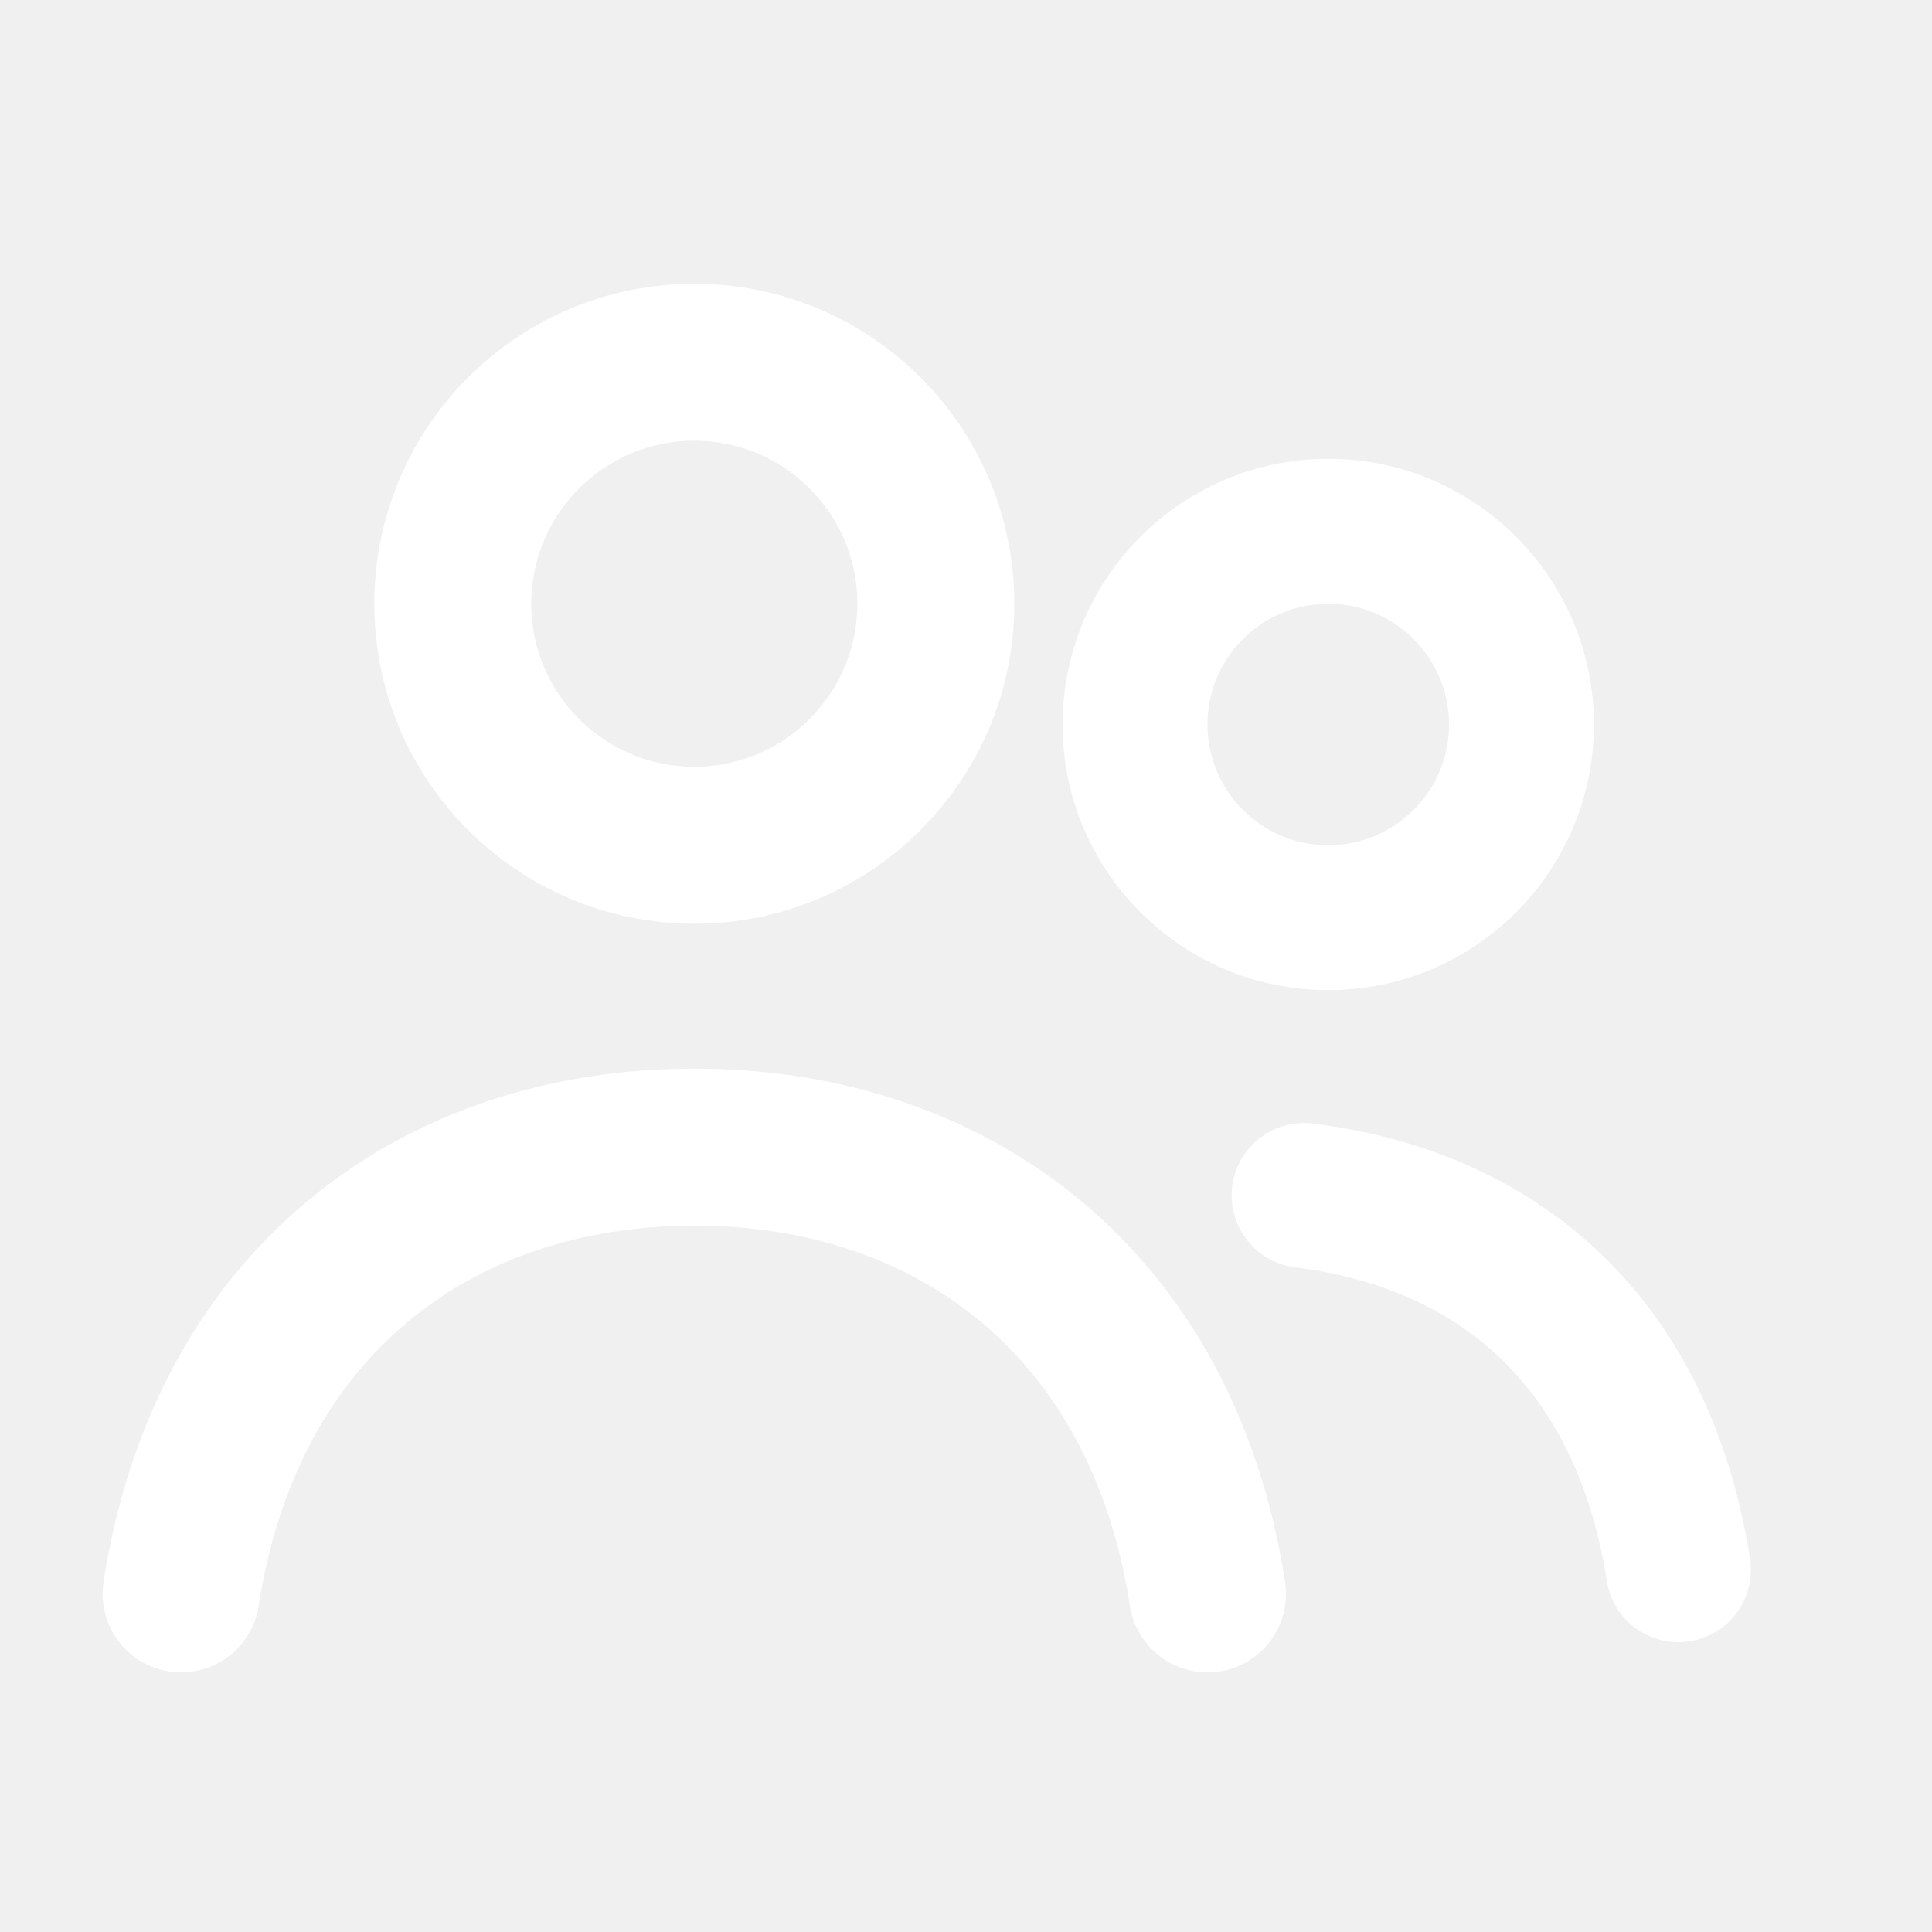
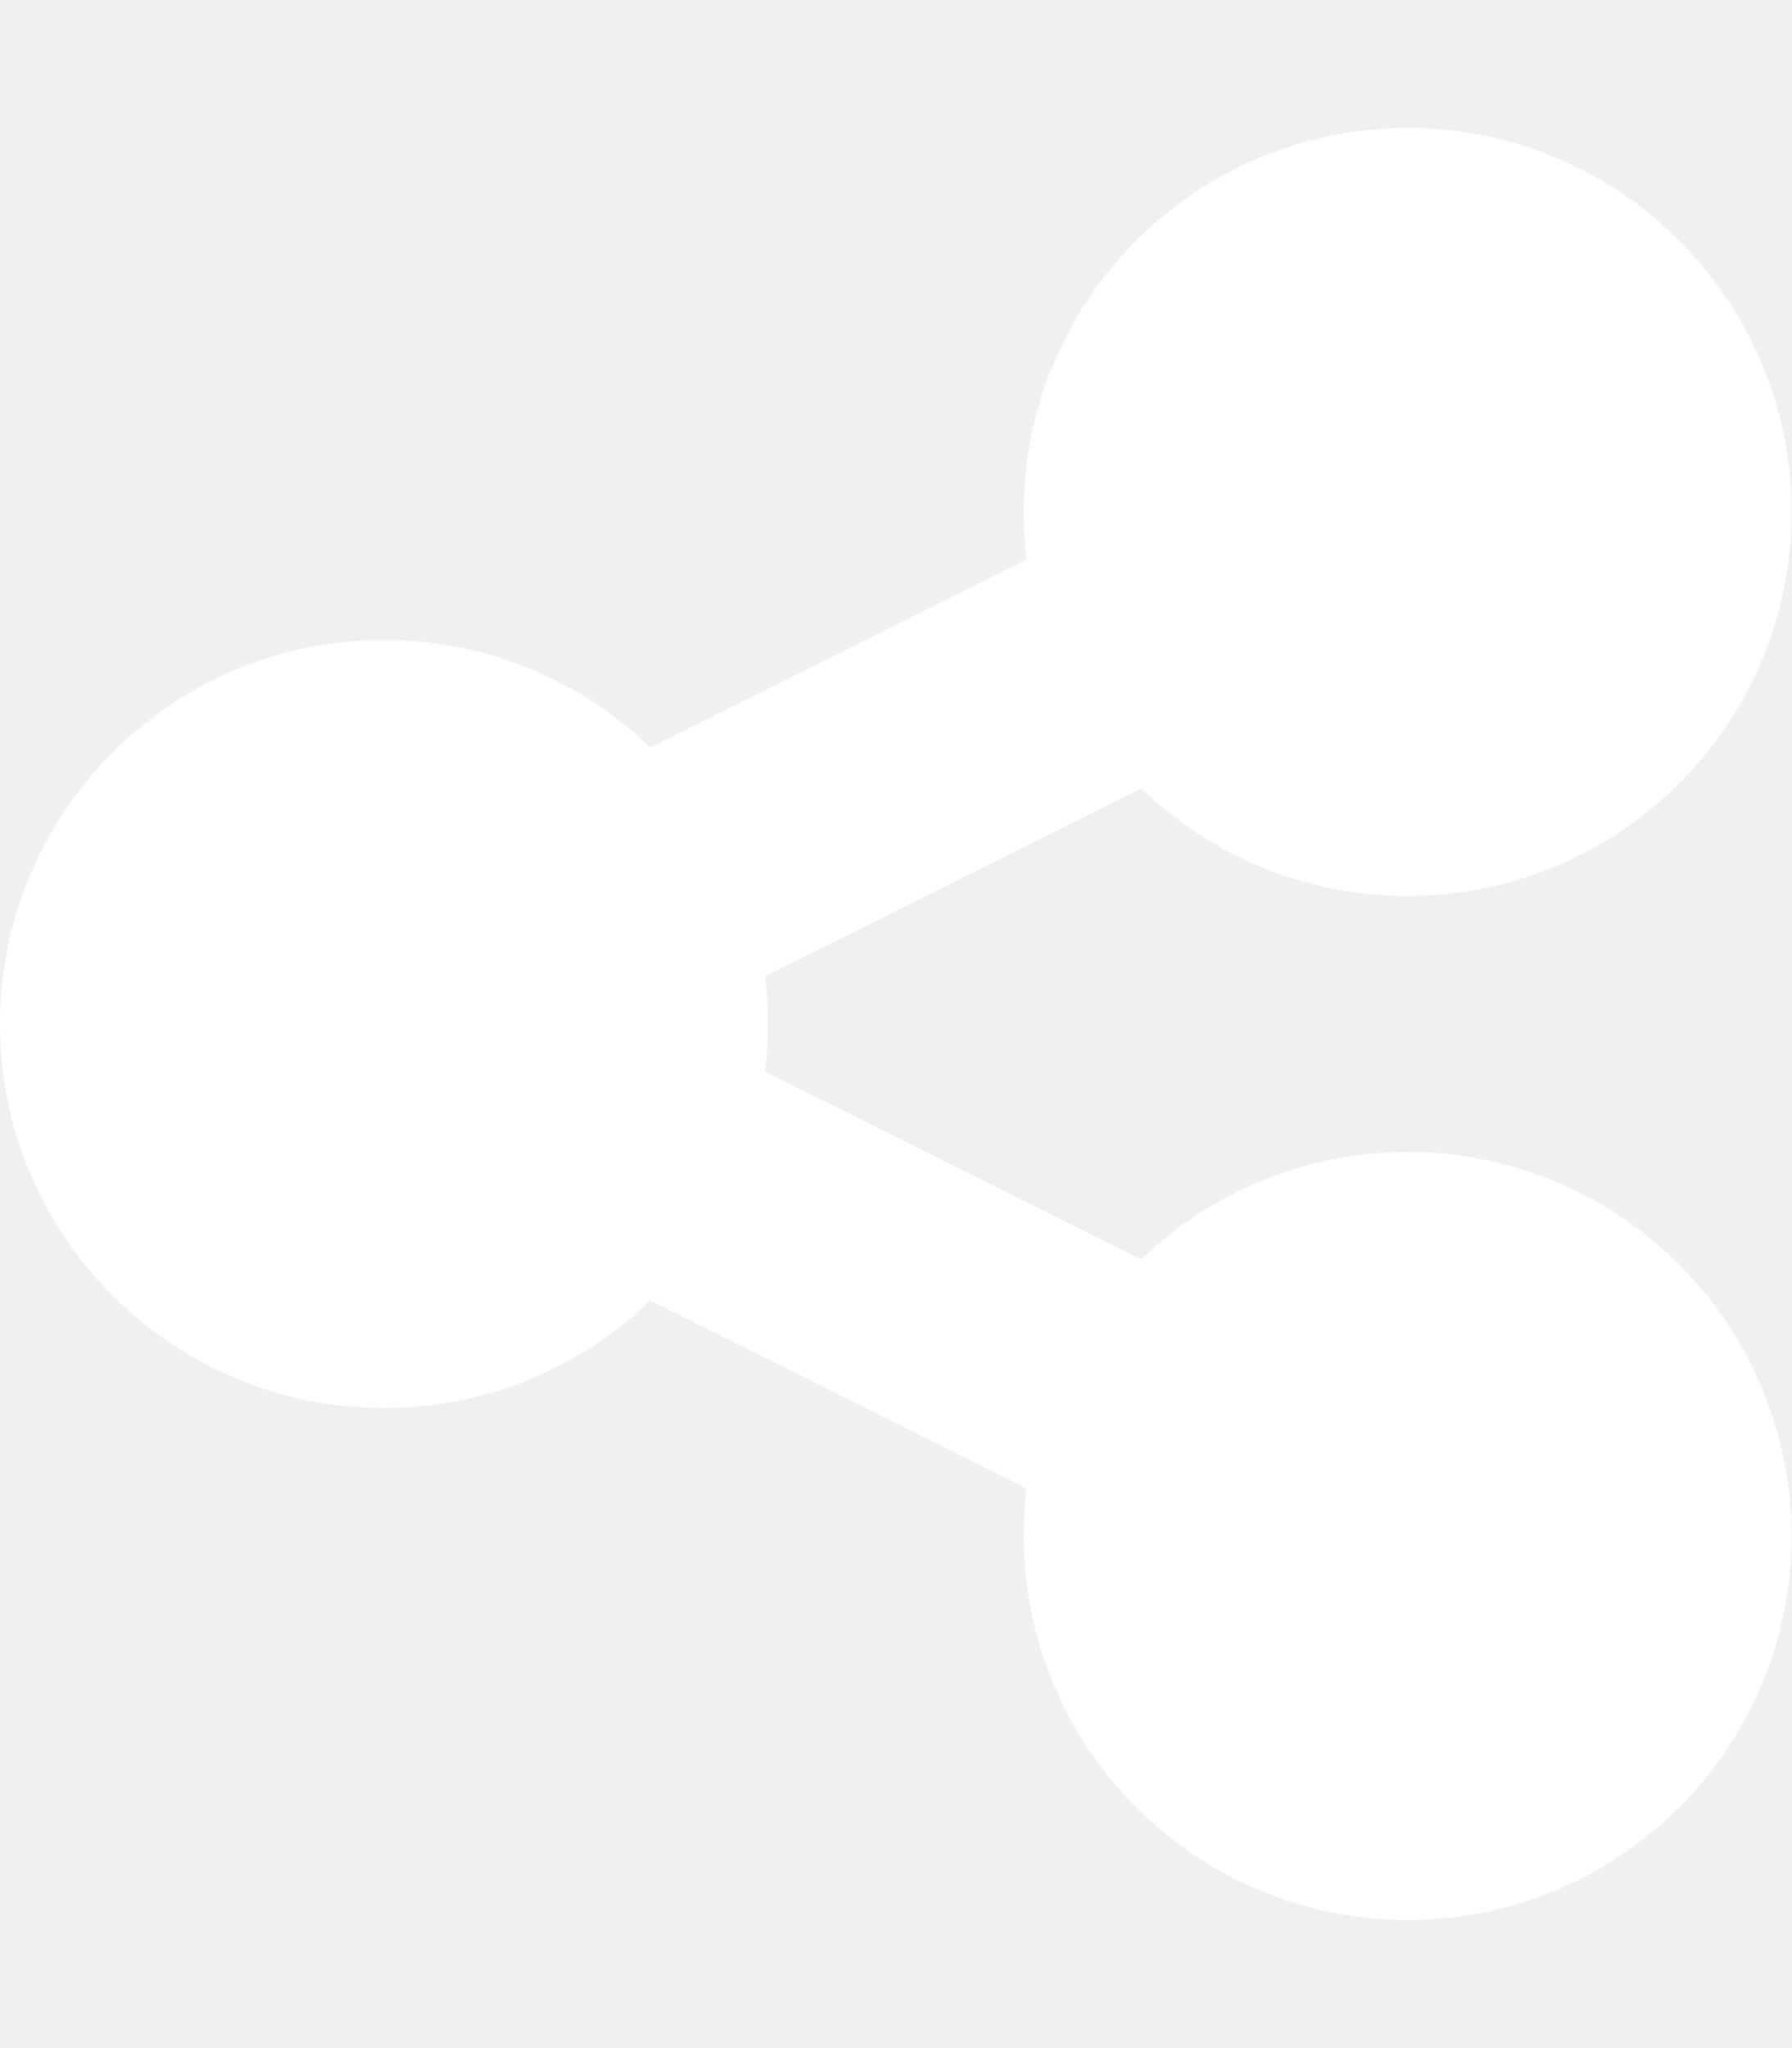
- <svg xmlns="http://www.w3.org/2000/svg" width="16" height="16" viewBox="0 0 16 16" fill="none">
-   <circle cx="5.75" cy="5" r="2" stroke="white" stroke-width="1.3" />
-   <circle cx="11" cy="6" r="1.6" stroke="white" stroke-width="1.2" />
-   <path d="M1.5 13.2C1.87 10.8 3.6 9.5 5.75 9.5C7.9 9.5 9.63 10.8 10 13.2" stroke="white" stroke-width="1.3" stroke-linecap="round" />
-   <path d="M10.8 9.9C12.4 10.1 13.6 11.1 13.9 13" stroke="white" stroke-width="1.2" stroke-linecap="round" />
+ <svg xmlns="http://www.w3.org/2000/svg" preserveAspectRatio="none" overflow="visible" style="display: block;" width="17.5" height="20" viewBox="0 0 17.5 20" fill="none">
+   <g id="Img">
+     <path id="Vector" d="M13.75 8.75C15.82 8.75 17.5 7.07 17.5 5C17.5 2.93 15.82 1.25 13.75 1.25C11.68 1.25 10 2.93 10 5C10 5.156 10.008 5.312 10.027 5.465L6.352 7.301C5.68 6.648 4.762 6.25 3.75 6.25C1.68 6.25 0 7.93 0 10C0 12.07 1.68 13.75 3.75 13.75C4.762 13.75 5.68 13.352 6.352 12.699L10.027 14.535C10.008 14.688 10 14.84 10 15C10 17.07 11.68 18.75 13.75 18.75C15.82 18.75 17.5 17.07 17.5 15C17.5 12.93 15.82 11.25 13.75 11.25C12.738 11.25 11.82 11.648 11.148 12.301L7.473 10.465C7.492 10.312 7.5 10.16 7.5 10C7.5 9.84 7.492 9.688 7.473 9.535L11.148 7.699C11.82 8.352 12.738 8.75 13.75 8.75Z" fill="white" />
+   </g>
</svg>
